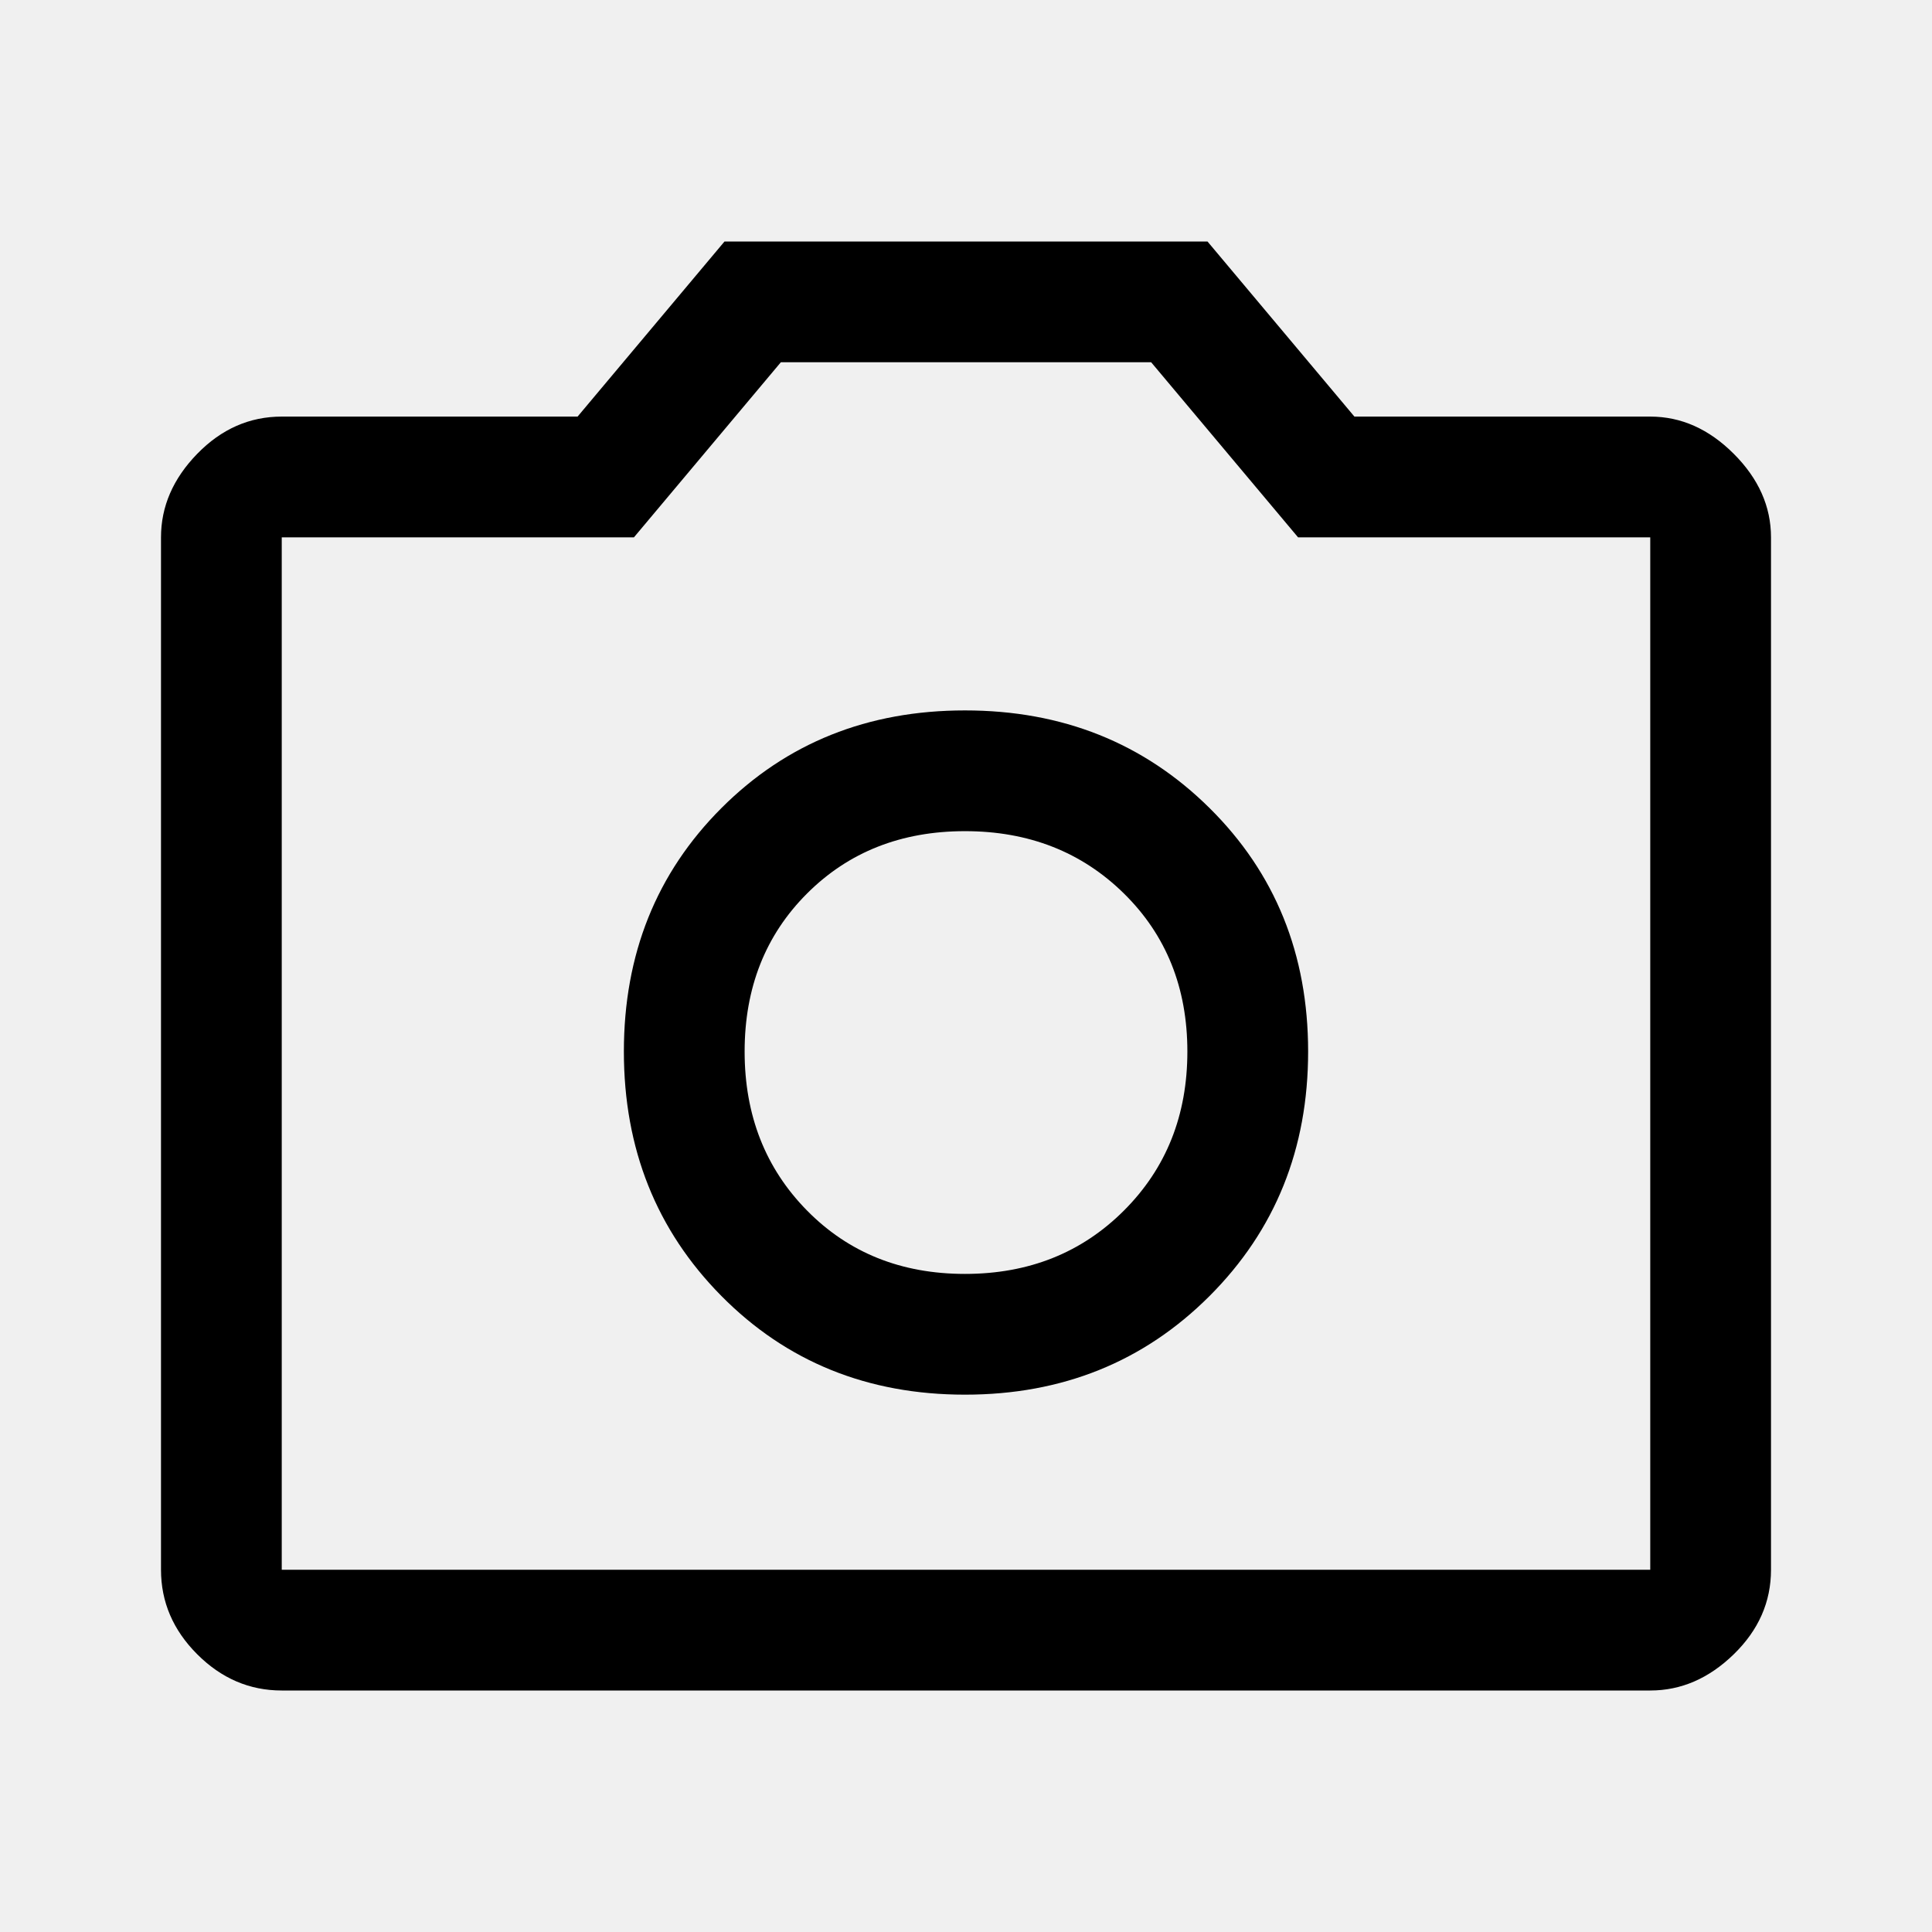
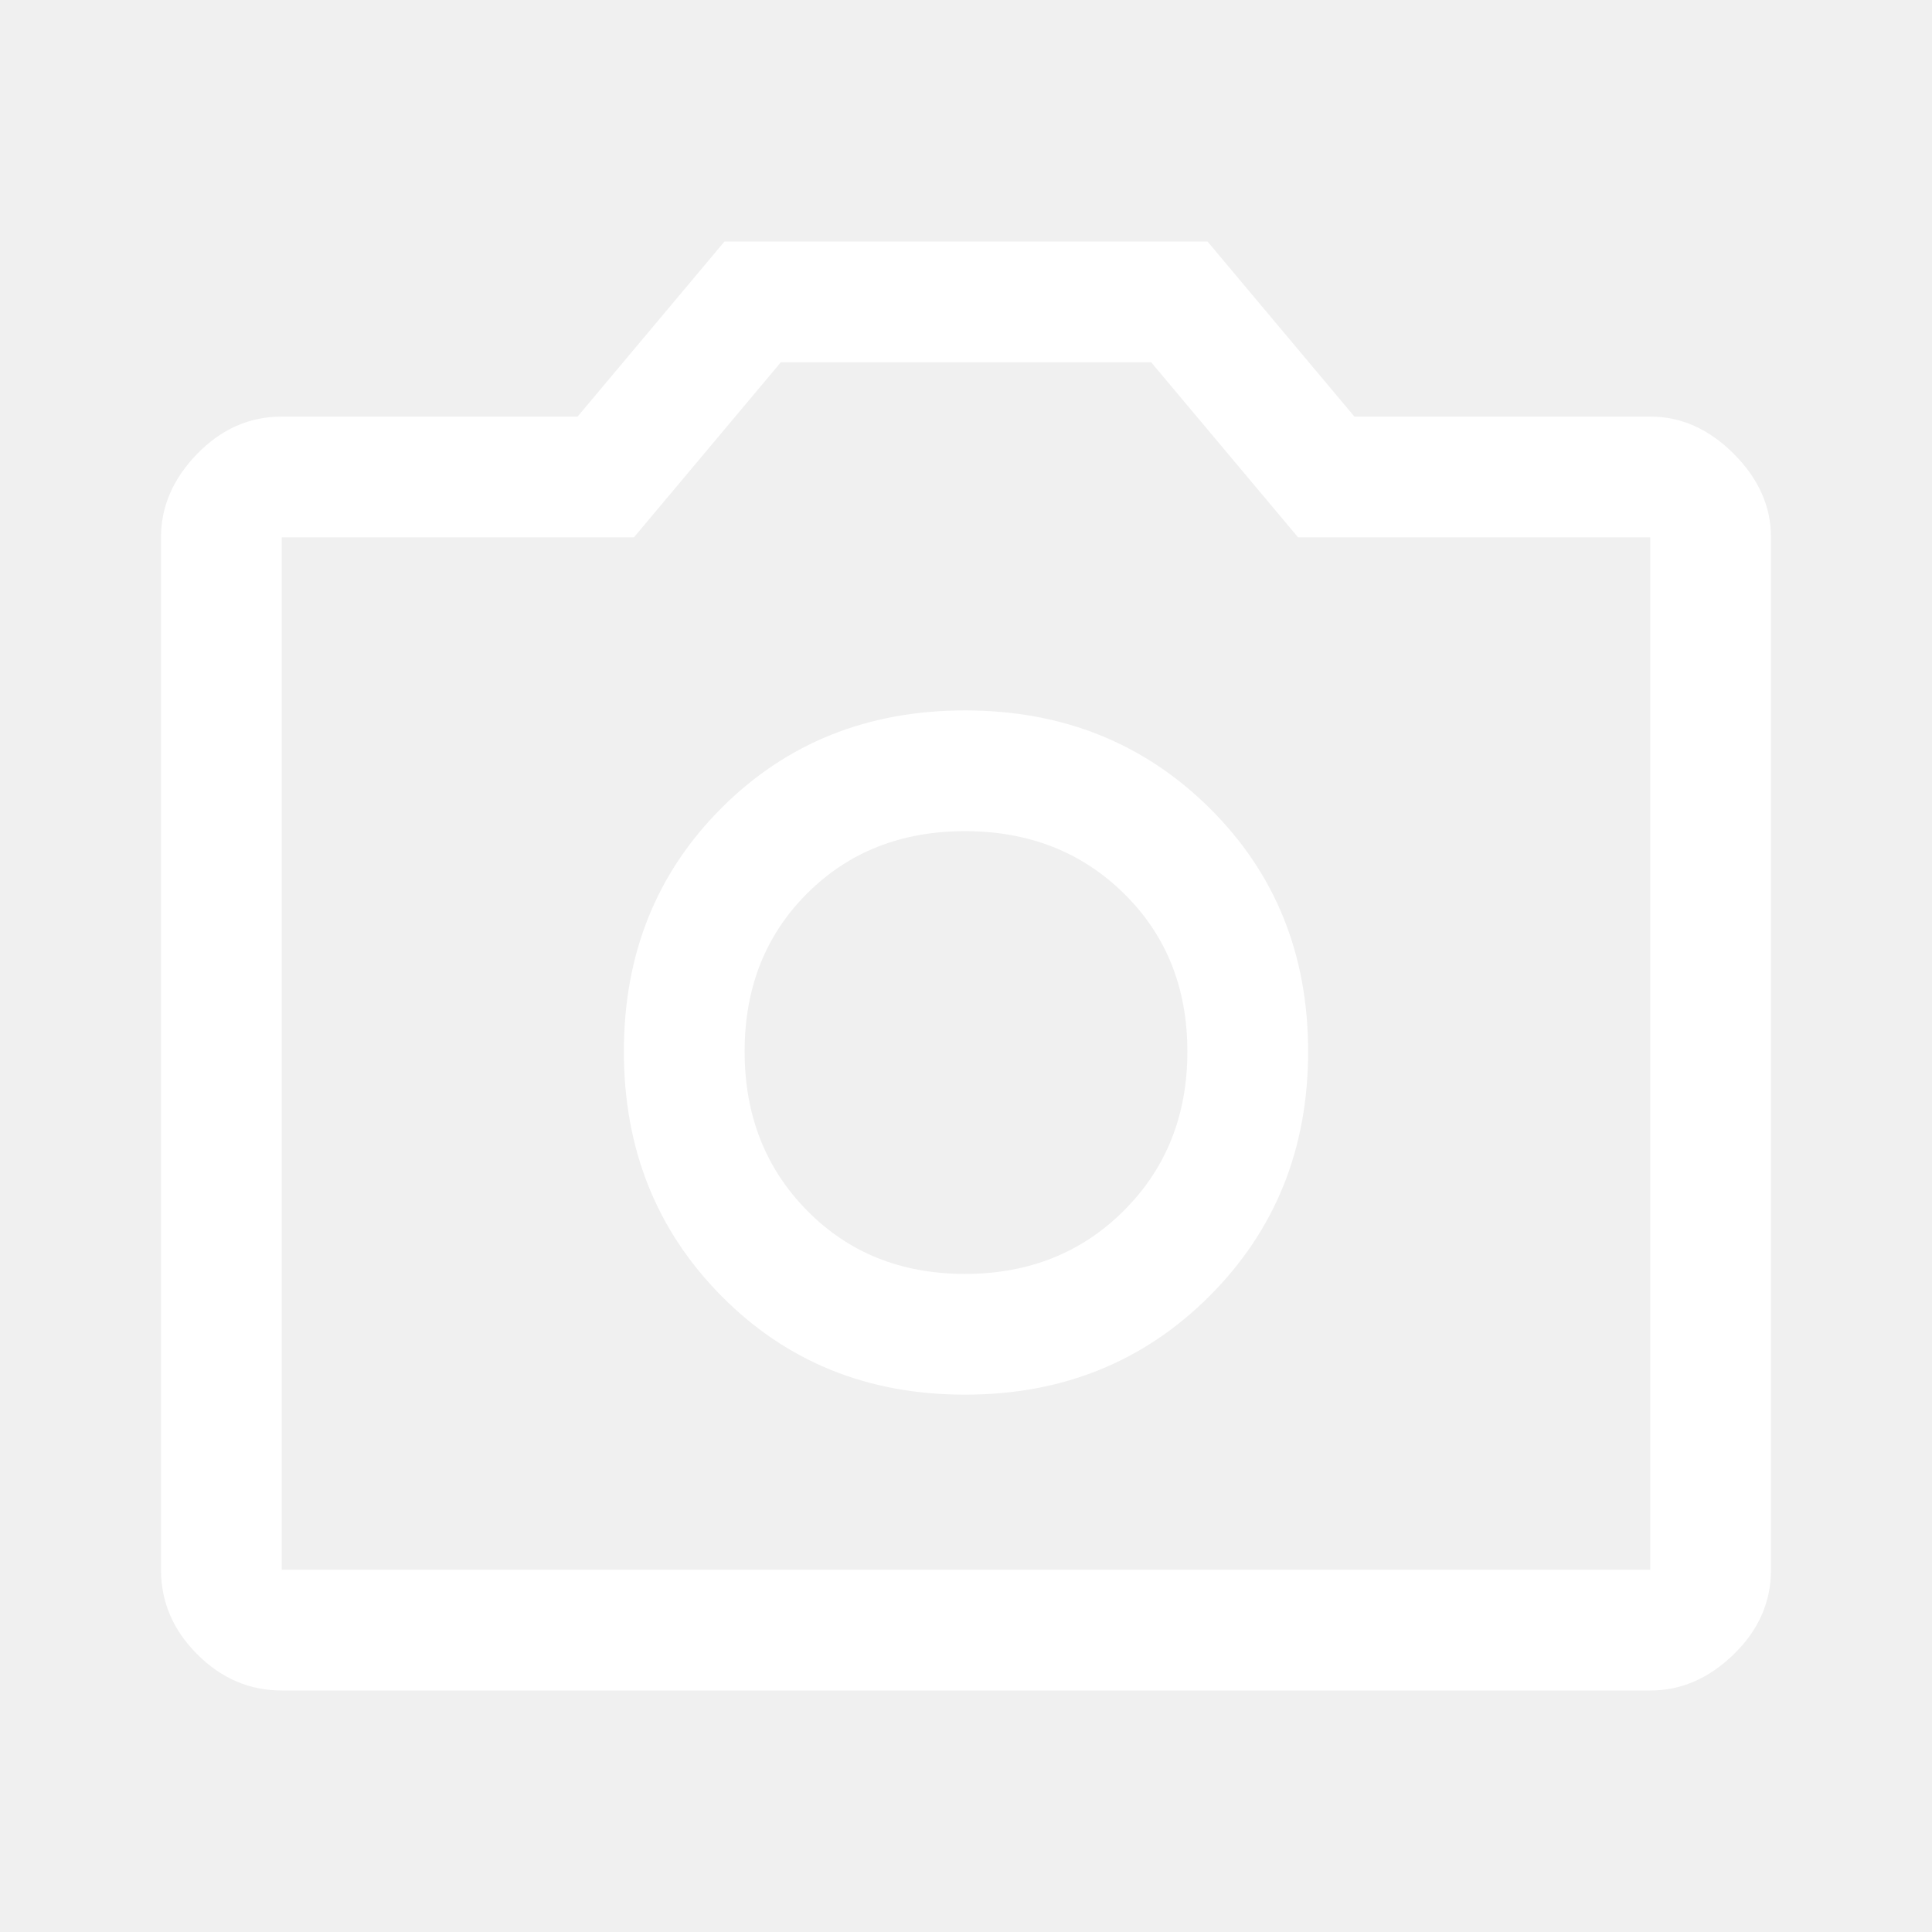
- <svg xmlns="http://www.w3.org/2000/svg" height="48" viewBox="0 -960 960 960" width="48">
+ <svg xmlns="http://www.w3.org/2000/svg" fill="white" height="48" viewBox="0 -960 960 960" width="48">
  <path d="M479.5-267q72.5 0 121.5-49t49-121.5q0-72.5-49-121T479.5-607q-72.5 0-121 48.5t-48.5 121q0 72.5 48.5 121.5t121 49Zm0-60q-47.5 0-78.5-31.5t-31-79q0-47.5 31-78.5t78.5-31q47.5 0 79 31t31.5 78.5q0 47.5-31.5 79t-79 31.5ZM140-120q-24 0-42-18t-18-42v-513q0-23 18-41.5t42-18.5h147l73-87h240l73 87h147q23 0 41.5 18.5T880-693v513q0 24-18.5 42T820-120H140Zm0-60h680v-513H645l-73-87H388l-73 87H140v513Zm340-257Z" />
</svg>
